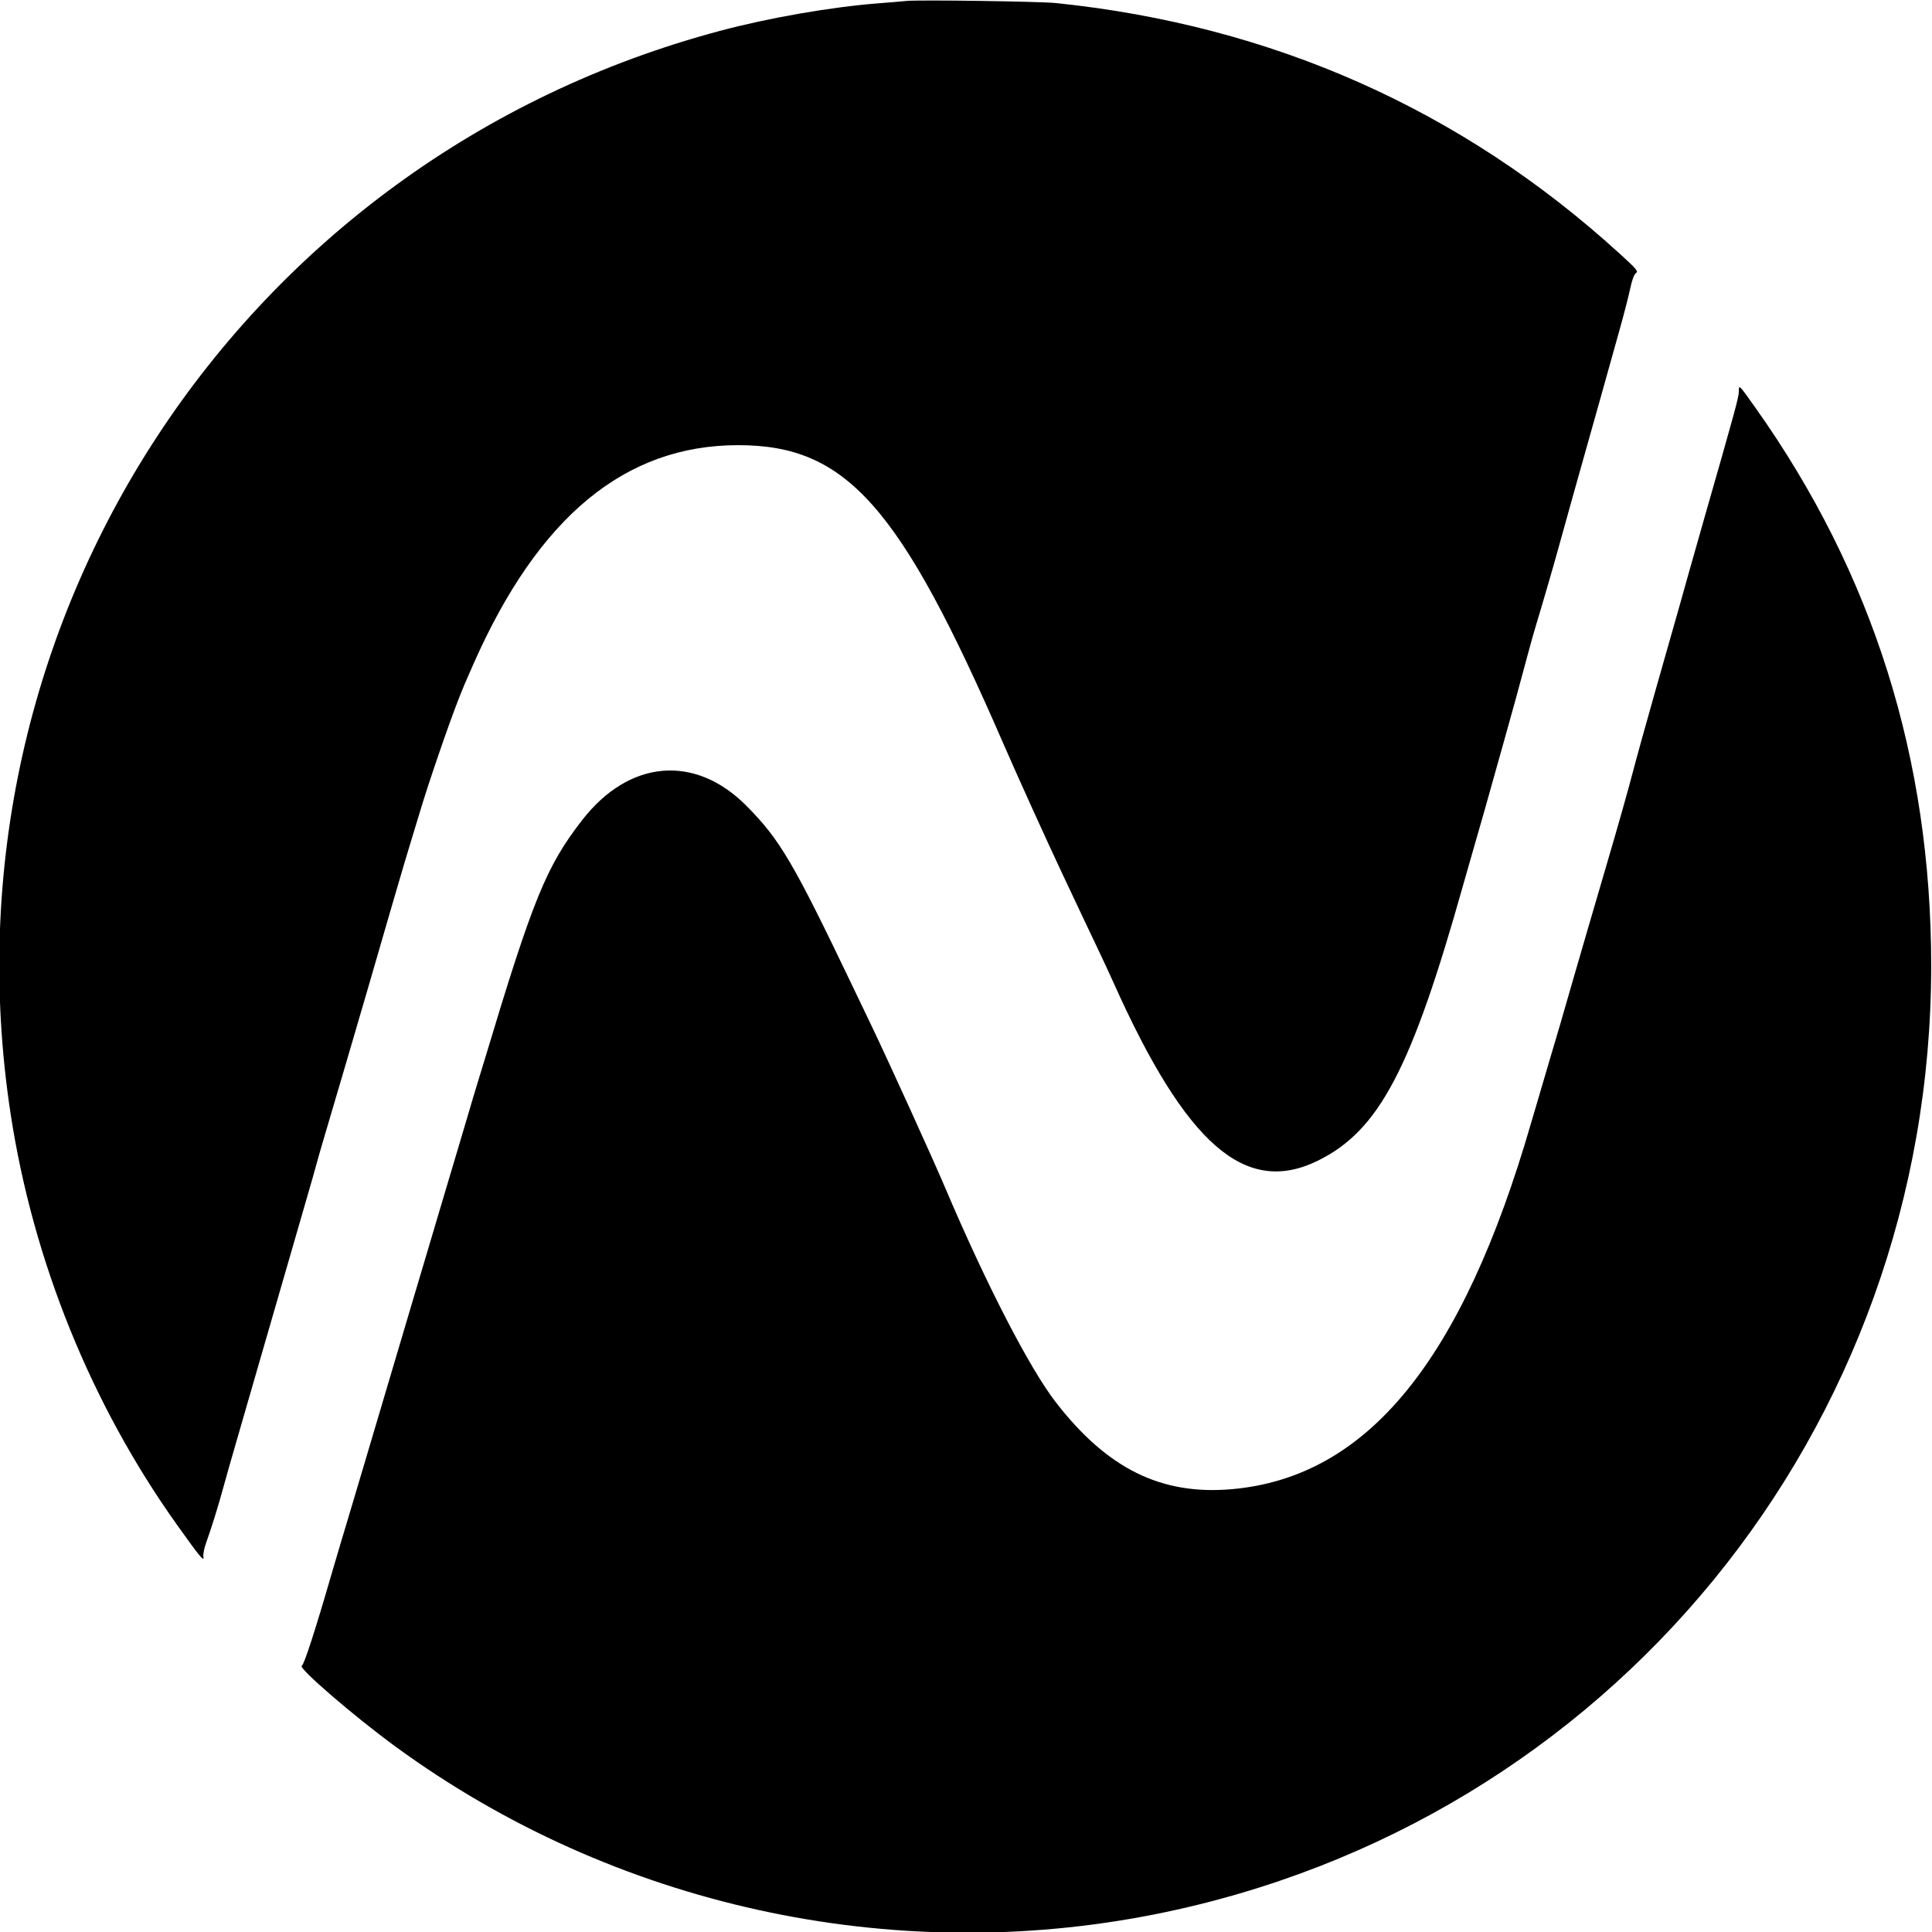
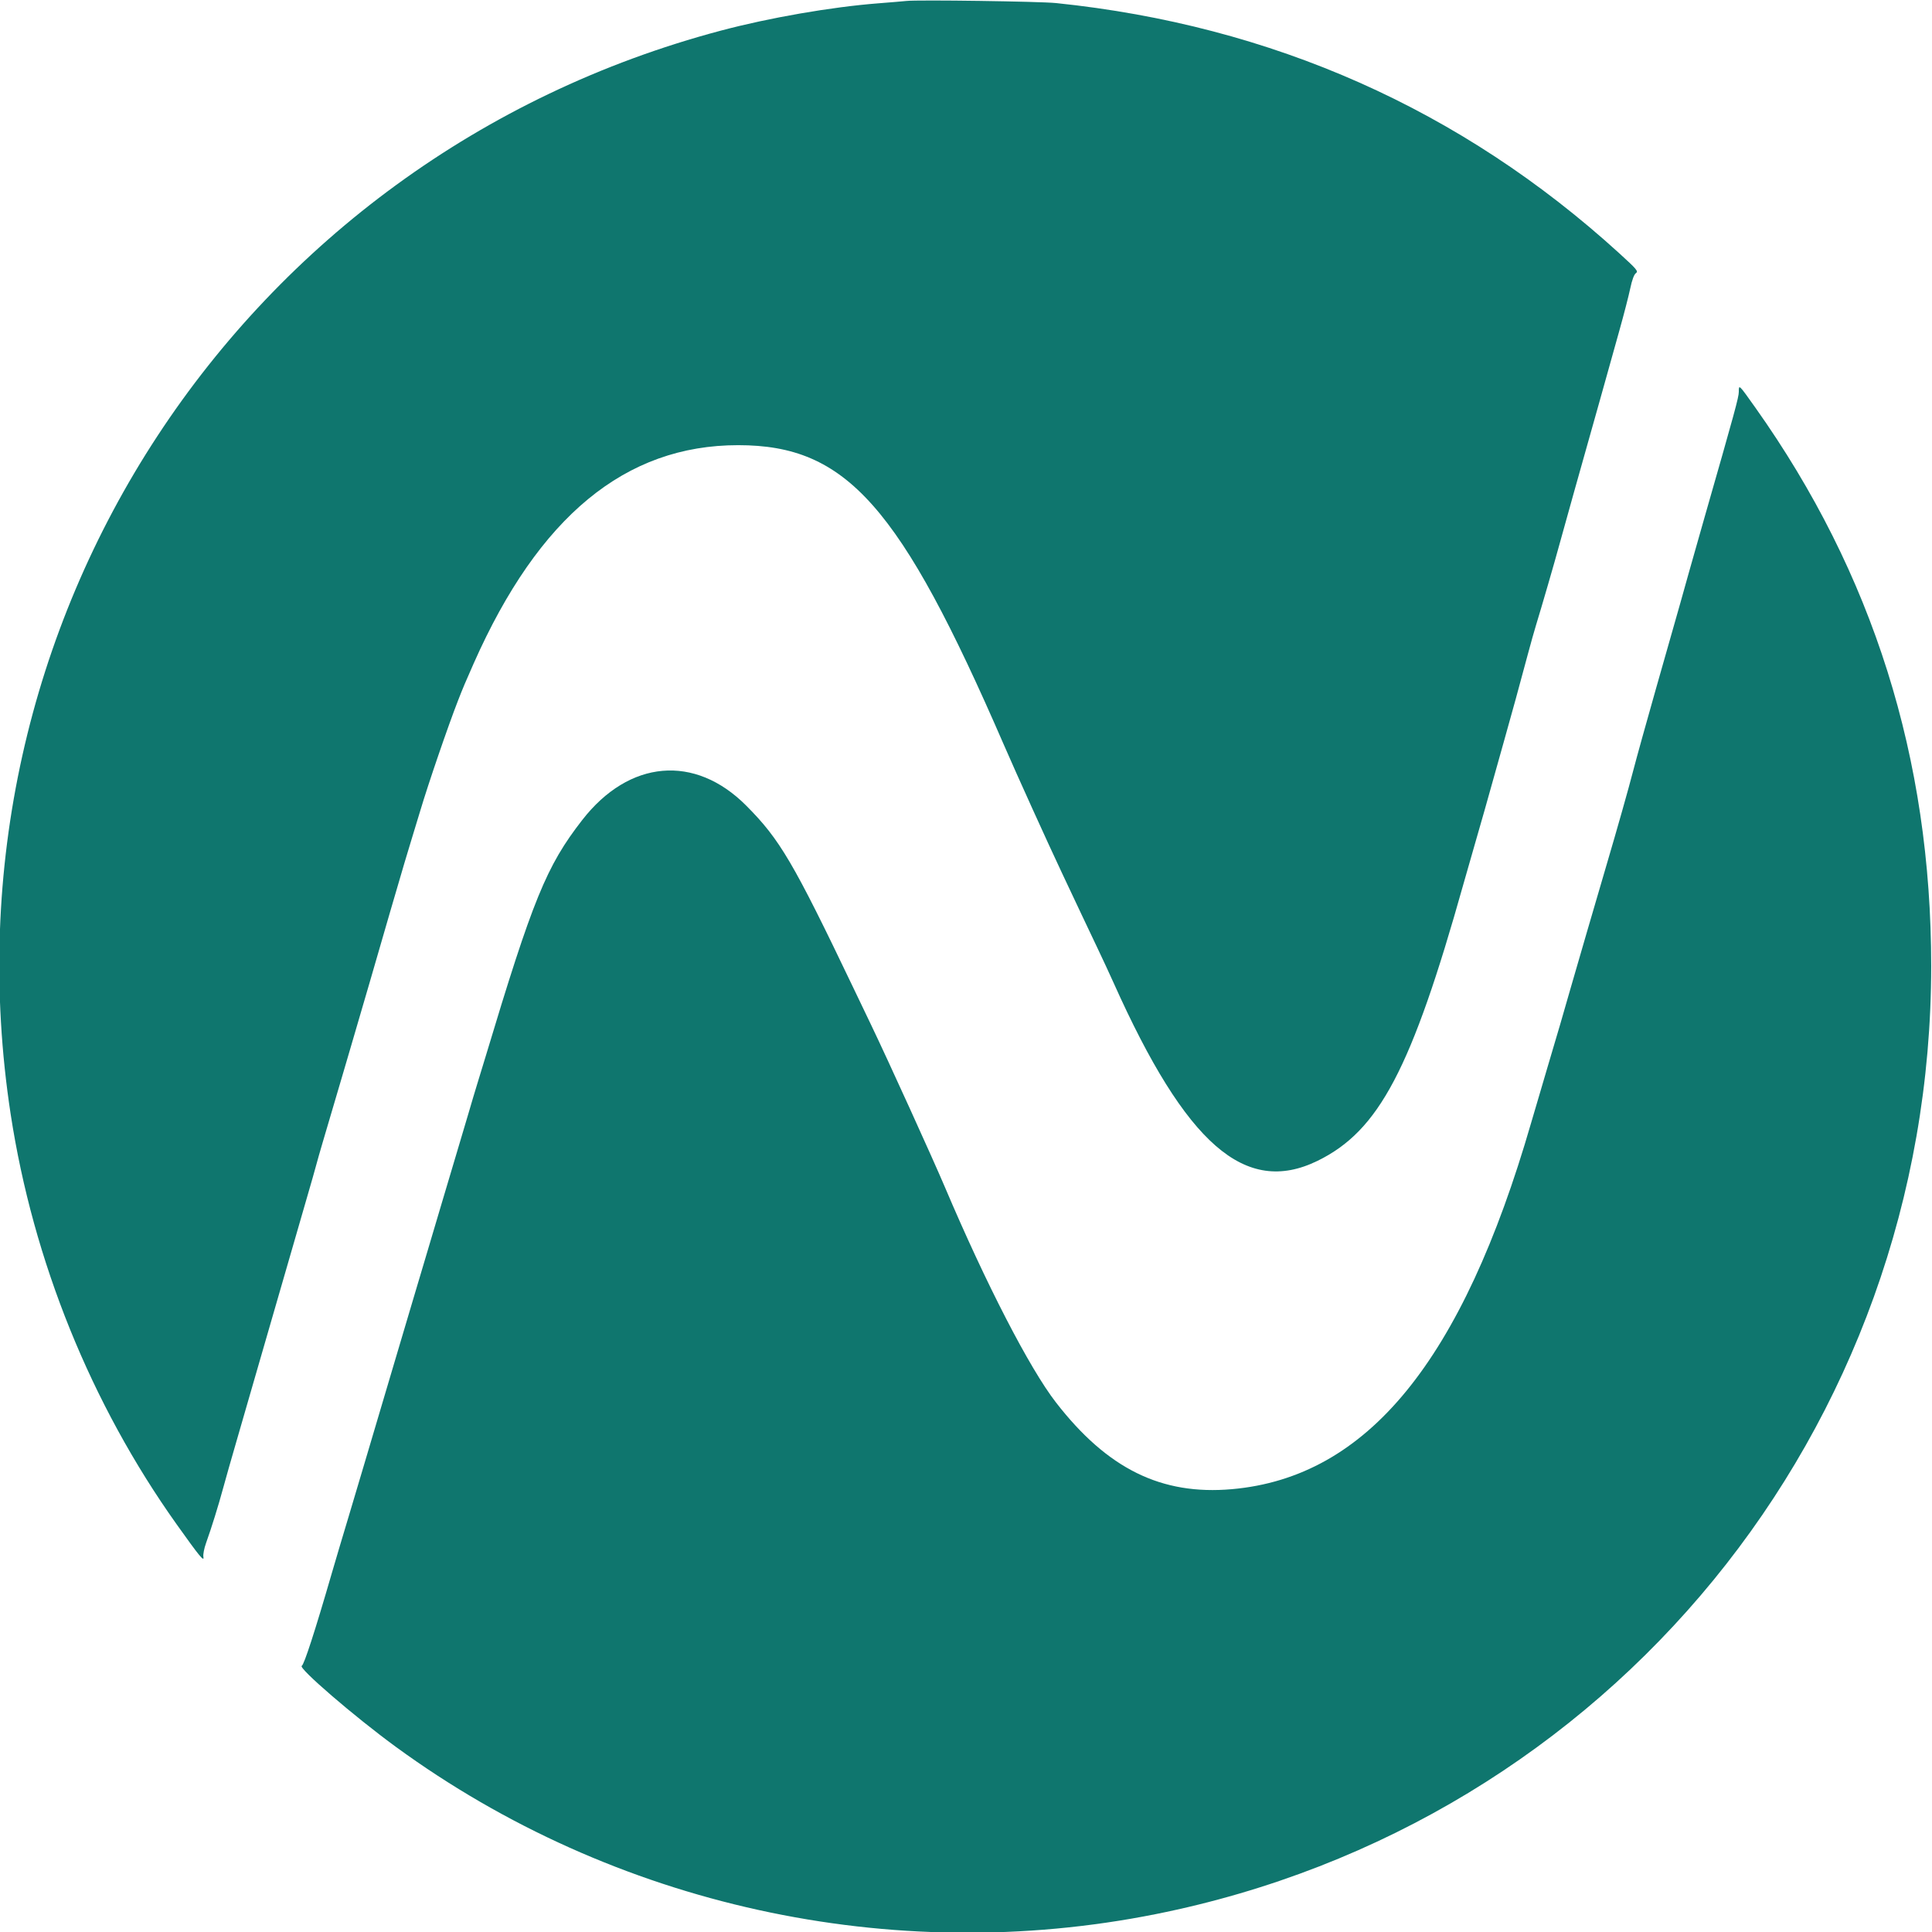
<svg xmlns="http://www.w3.org/2000/svg" id="svg" version="1.1" width="400" height="400" viewBox="0, 0, 400,400">
  <g id="svgg">
-     <path id="path0" d="M187.667 0.196 C 187.025 0.266,184.400 0.488,181.833 0.688 C 172.099 1.447,159.329 3.664,149.220 6.348 C 49.739 32.768,-13.348 129.028,2.206 230.667 C 6.860 261.077,18.836 290.676,36.567 315.588 C 41.339 322.294,42.330 323.497,42.108 322.316 C 42.020 321.848,42.267 320.573,42.657 319.483 C 43.792 316.308,45.208 311.761,46.181 308.167 C 46.677 306.333,47.957 301.833,49.025 298.167 C 50.093 294.500,52.240 287.075,53.795 281.667 C 55.350 276.258,57.021 270.483,57.508 268.833 C 57.996 267.183,59.342 262.533,60.499 258.500 C 61.657 254.467,63.131 249.367,63.775 247.167 C 64.420 244.967,65.167 242.342,65.435 241.333 C 65.704 240.325,66.302 238.225,66.764 236.667 C 67.936 232.713,69.907 226.033,70.894 222.667 C 71.350 221.108,72.078 218.633,72.509 217.167 C 74.488 210.446,75.154 208.169,76.505 203.500 C 80.728 188.917,81.699 185.575,82.514 182.833 C 83.005 181.183,83.554 179.308,83.734 178.667 C 83.915 178.025,84.593 175.775,85.242 173.667 C 85.890 171.558,86.689 168.933,87.017 167.833 C 88.697 162.193,92.780 150.284,94.845 145.000 C 95.876 142.361,96.361 141.213,98.081 137.333 C 111.561 106.927,129.455 92.167,152.833 92.167 C 175.256 92.167,186.342 104.666,207.823 154.167 C 210.546 160.440,216.944 174.555,219.911 180.833 C 221.470 184.133,223.310 188.033,223.998 189.500 C 224.687 190.967,226.110 193.967,227.161 196.167 C 228.212 198.367,229.744 201.667,230.566 203.500 C 245.561 236.969,257.807 247.655,272.783 240.339 C 285.508 234.122,292.226 221.373,302.997 183.000 C 303.692 180.525,304.788 176.700,305.432 174.500 C 306.076 172.300,306.937 169.300,307.345 167.833 C 308.352 164.214,309.269 160.951,311.324 153.667 C 313.110 147.337,314.558 142.065,316.357 135.333 C 316.920 133.225,317.659 130.600,317.997 129.500 C 319.134 125.809,321.922 116.198,322.832 112.833 C 323.573 110.094,327.564 95.865,331.152 83.167 C 331.566 81.700,332.301 79.075,332.785 77.333 C 333.269 75.592,334.401 71.542,335.302 68.333 C 336.202 65.125,337.201 61.255,337.521 59.732 C 337.898 57.945,338.316 56.817,338.703 56.546 C 339.243 56.167,338.907 55.768,335.234 52.422 C 302.555 22.660,263.386 5.259,218.667 0.636 C 215.314 0.289,190.086 -0.069,187.667 0.196 M360.000 81.126 C 360.000 82.223,359.179 85.231,352.939 107.000 C 351.284 112.775,349.814 117.950,349.673 118.500 C 349.532 119.050,348.713 121.975,347.852 125.000 C 346.992 128.025,344.730 135.975,342.827 142.667 C 340.924 149.358,338.833 156.889,338.181 159.401 C 337.115 163.506,334.890 171.371,332.518 179.415 C 330.659 185.720,329.887 188.359,328.495 193.167 C 327.698 195.917,326.196 201.092,325.157 204.667 C 324.117 208.242,323.122 211.692,322.947 212.333 C 322.771 212.975,322.349 214.400,322.009 215.500 C 321.669 216.600,320.915 219.150,320.333 221.167 C 319.752 223.183,319.002 225.733,318.667 226.833 C 318.331 227.933,317.580 230.483,316.996 232.500 C 302.731 281.796,283.102 305.829,255.075 308.315 C 240.440 309.613,229.269 304.105,218.604 290.333 C 213.148 283.288,204.120 265.782,195.655 245.833 C 193.096 239.803,183.924 219.636,180.420 212.333 C 179.144 209.675,177.455 206.150,176.666 204.500 C 164.247 178.528,161.466 173.795,154.510 166.807 C 143.849 156.096,130.254 157.287,120.538 169.785 C 113.123 179.321,110.334 186.158,100.462 219.000 C 99.993 220.558,99.260 222.958,98.833 224.333 C 98.406 225.708,97.579 228.483,96.994 230.500 C 96.410 232.517,95.362 236.042,94.665 238.333 C 93.969 240.625,92.472 245.650,91.339 249.500 C 90.206 253.350,89.003 257.400,88.667 258.500 C 88.330 259.600,86.901 264.400,85.492 269.167 C 84.082 273.933,82.212 280.233,81.336 283.167 C 80.460 286.100,79.281 290.075,78.716 292.000 C 78.151 293.925,76.706 298.800,75.504 302.833 C 74.303 306.867,72.784 311.967,72.129 314.167 C 71.473 316.367,70.664 319.067,70.331 320.167 C 69.997 321.267,69.246 323.817,68.661 325.833 C 65.241 337.634,62.948 344.708,62.484 344.886 C 61.573 345.235,73.382 355.410,82.000 361.699 C 127.086 394.605,184.571 407.243,239.333 396.288 C 333.194 377.511,399.833 296.012,399.833 200.000 C 399.833 157.013,387.784 118.742,363.443 84.417 C 359.967 79.515,360.000 79.546,360.000 81.126 " stroke="none" fill="#000000" fill-rule="evenodd" />
+     <path id="path0" d="M187.667 0.196 C 187.025 0.266,184.400 0.488,181.833 0.688 C 172.099 1.447,159.329 3.664,149.220 6.348 C 49.739 32.768,-13.348 129.028,2.206 230.667 C 6.860 261.077,18.836 290.676,36.567 315.588 C 41.339 322.294,42.330 323.497,42.108 322.316 C 42.020 321.848,42.267 320.573,42.657 319.483 C 43.792 316.308,45.208 311.761,46.181 308.167 C 46.677 306.333,47.957 301.833,49.025 298.167 C 50.093 294.500,52.240 287.075,53.795 281.667 C 55.350 276.258,57.021 270.483,57.508 268.833 C 57.996 267.183,59.342 262.533,60.499 258.500 C 61.657 254.467,63.131 249.367,63.775 247.167 C 64.420 244.967,65.167 242.342,65.435 241.333 C 65.704 240.325,66.302 238.225,66.764 236.667 C 67.936 232.713,69.907 226.033,70.894 222.667 C 71.350 221.108,72.078 218.633,72.509 217.167 C 74.488 210.446,75.154 208.169,76.505 203.500 C 80.728 188.917,81.699 185.575,82.514 182.833 C 83.005 181.183,83.554 179.308,83.734 178.667 C 83.915 178.025,84.593 175.775,85.242 173.667 C 85.890 171.558,86.689 168.933,87.017 167.833 C 88.697 162.193,92.780 150.284,94.845 145.000 C 95.876 142.361,96.361 141.213,98.081 137.333 C 111.561 106.927,129.455 92.167,152.833 92.167 C 175.256 92.167,186.342 104.666,207.823 154.167 C 210.546 160.440,216.944 174.555,219.911 180.833 C 221.470 184.133,223.310 188.033,223.998 189.500 C 224.687 190.967,226.110 193.967,227.161 196.167 C 228.212 198.367,229.744 201.667,230.566 203.500 C 245.561 236.969,257.807 247.655,272.783 240.339 C 285.508 234.122,292.226 221.373,302.997 183.000 C 303.692 180.525,304.788 176.700,305.432 174.500 C 306.076 172.300,306.937 169.300,307.345 167.833 C 308.352 164.214,309.269 160.951,311.324 153.667 C 313.110 147.337,314.558 142.065,316.357 135.333 C 316.920 133.225,317.659 130.600,317.997 129.500 C 319.134 125.809,321.922 116.198,322.832 112.833 C 323.573 110.094,327.564 95.865,331.152 83.167 C 331.566 81.700,332.301 79.075,332.785 77.333 C 333.269 75.592,334.401 71.542,335.302 68.333 C 336.202 65.125,337.201 61.255,337.521 59.732 C 337.898 57.945,338.316 56.817,338.703 56.546 C 339.243 56.167,338.907 55.768,335.234 52.422 C 302.555 22.660,263.386 5.259,218.667 0.636 C 215.314 0.289,190.086 -0.069,187.667 0.196 M360.000 81.126 C 360.000 82.223,359.179 85.231,352.939 107.000 C 351.284 112.775,349.814 117.950,349.673 118.500 C 349.532 119.050,348.713 121.975,347.852 125.000 C 346.992 128.025,344.730 135.975,342.827 142.667 C 340.924 149.358,338.833 156.889,338.181 159.401 C 337.115 163.506,334.890 171.371,332.518 179.415 C 330.659 185.720,329.887 188.359,328.495 193.167 C 327.698 195.917,326.196 201.092,325.157 204.667 C 324.117 208.242,323.122 211.692,322.947 212.333 C 322.771 212.975,322.349 214.400,322.009 215.500 C 321.669 216.600,320.915 219.150,320.333 221.167 C 319.752 223.183,319.002 225.733,318.667 226.833 C 318.331 227.933,317.580 230.483,316.996 232.500 C 302.731 281.796,283.102 305.829,255.075 308.315 C 240.440 309.613,229.269 304.105,218.604 290.333 C 213.148 283.288,204.120 265.782,195.655 245.833 C 193.096 239.803,183.924 219.636,180.420 212.333 C 179.144 209.675,177.455 206.150,176.666 204.500 C 164.247 178.528,161.466 173.795,154.510 166.807 C 143.849 156.096,130.254 157.287,120.538 169.785 C 113.123 179.321,110.334 186.158,100.462 219.000 C 99.993 220.558,99.260 222.958,98.833 224.333 C 98.406 225.708,97.579 228.483,96.994 230.500 C 96.410 232.517,95.362 236.042,94.665 238.333 C 93.969 240.625,92.472 245.650,91.339 249.500 C 90.206 253.350,89.003 257.400,88.667 258.500 C 88.330 259.600,86.901 264.400,85.492 269.167 C 84.082 273.933,82.212 280.233,81.336 283.167 C 80.460 286.100,79.281 290.075,78.716 292.000 C 78.151 293.925,76.706 298.800,75.504 302.833 C 74.303 306.867,72.784 311.967,72.129 314.167 C 71.473 316.367,70.664 319.067,70.331 320.167 C 69.997 321.267,69.246 323.817,68.661 325.833 C 65.241 337.634,62.948 344.708,62.484 344.886 C 61.573 345.235,73.382 355.410,82.000 361.699 C 127.086 394.605,184.571 407.243,239.333 396.288 C 333.194 377.511,399.833 296.012,399.833 200.000 C 399.833 157.013,387.784 118.742,363.443 84.417 C 359.967 79.515,360.000 79.546,360.000 81.126 " stroke="none" fill="#0f766e" fill-rule="evenodd" />
  </g>
</svg>
